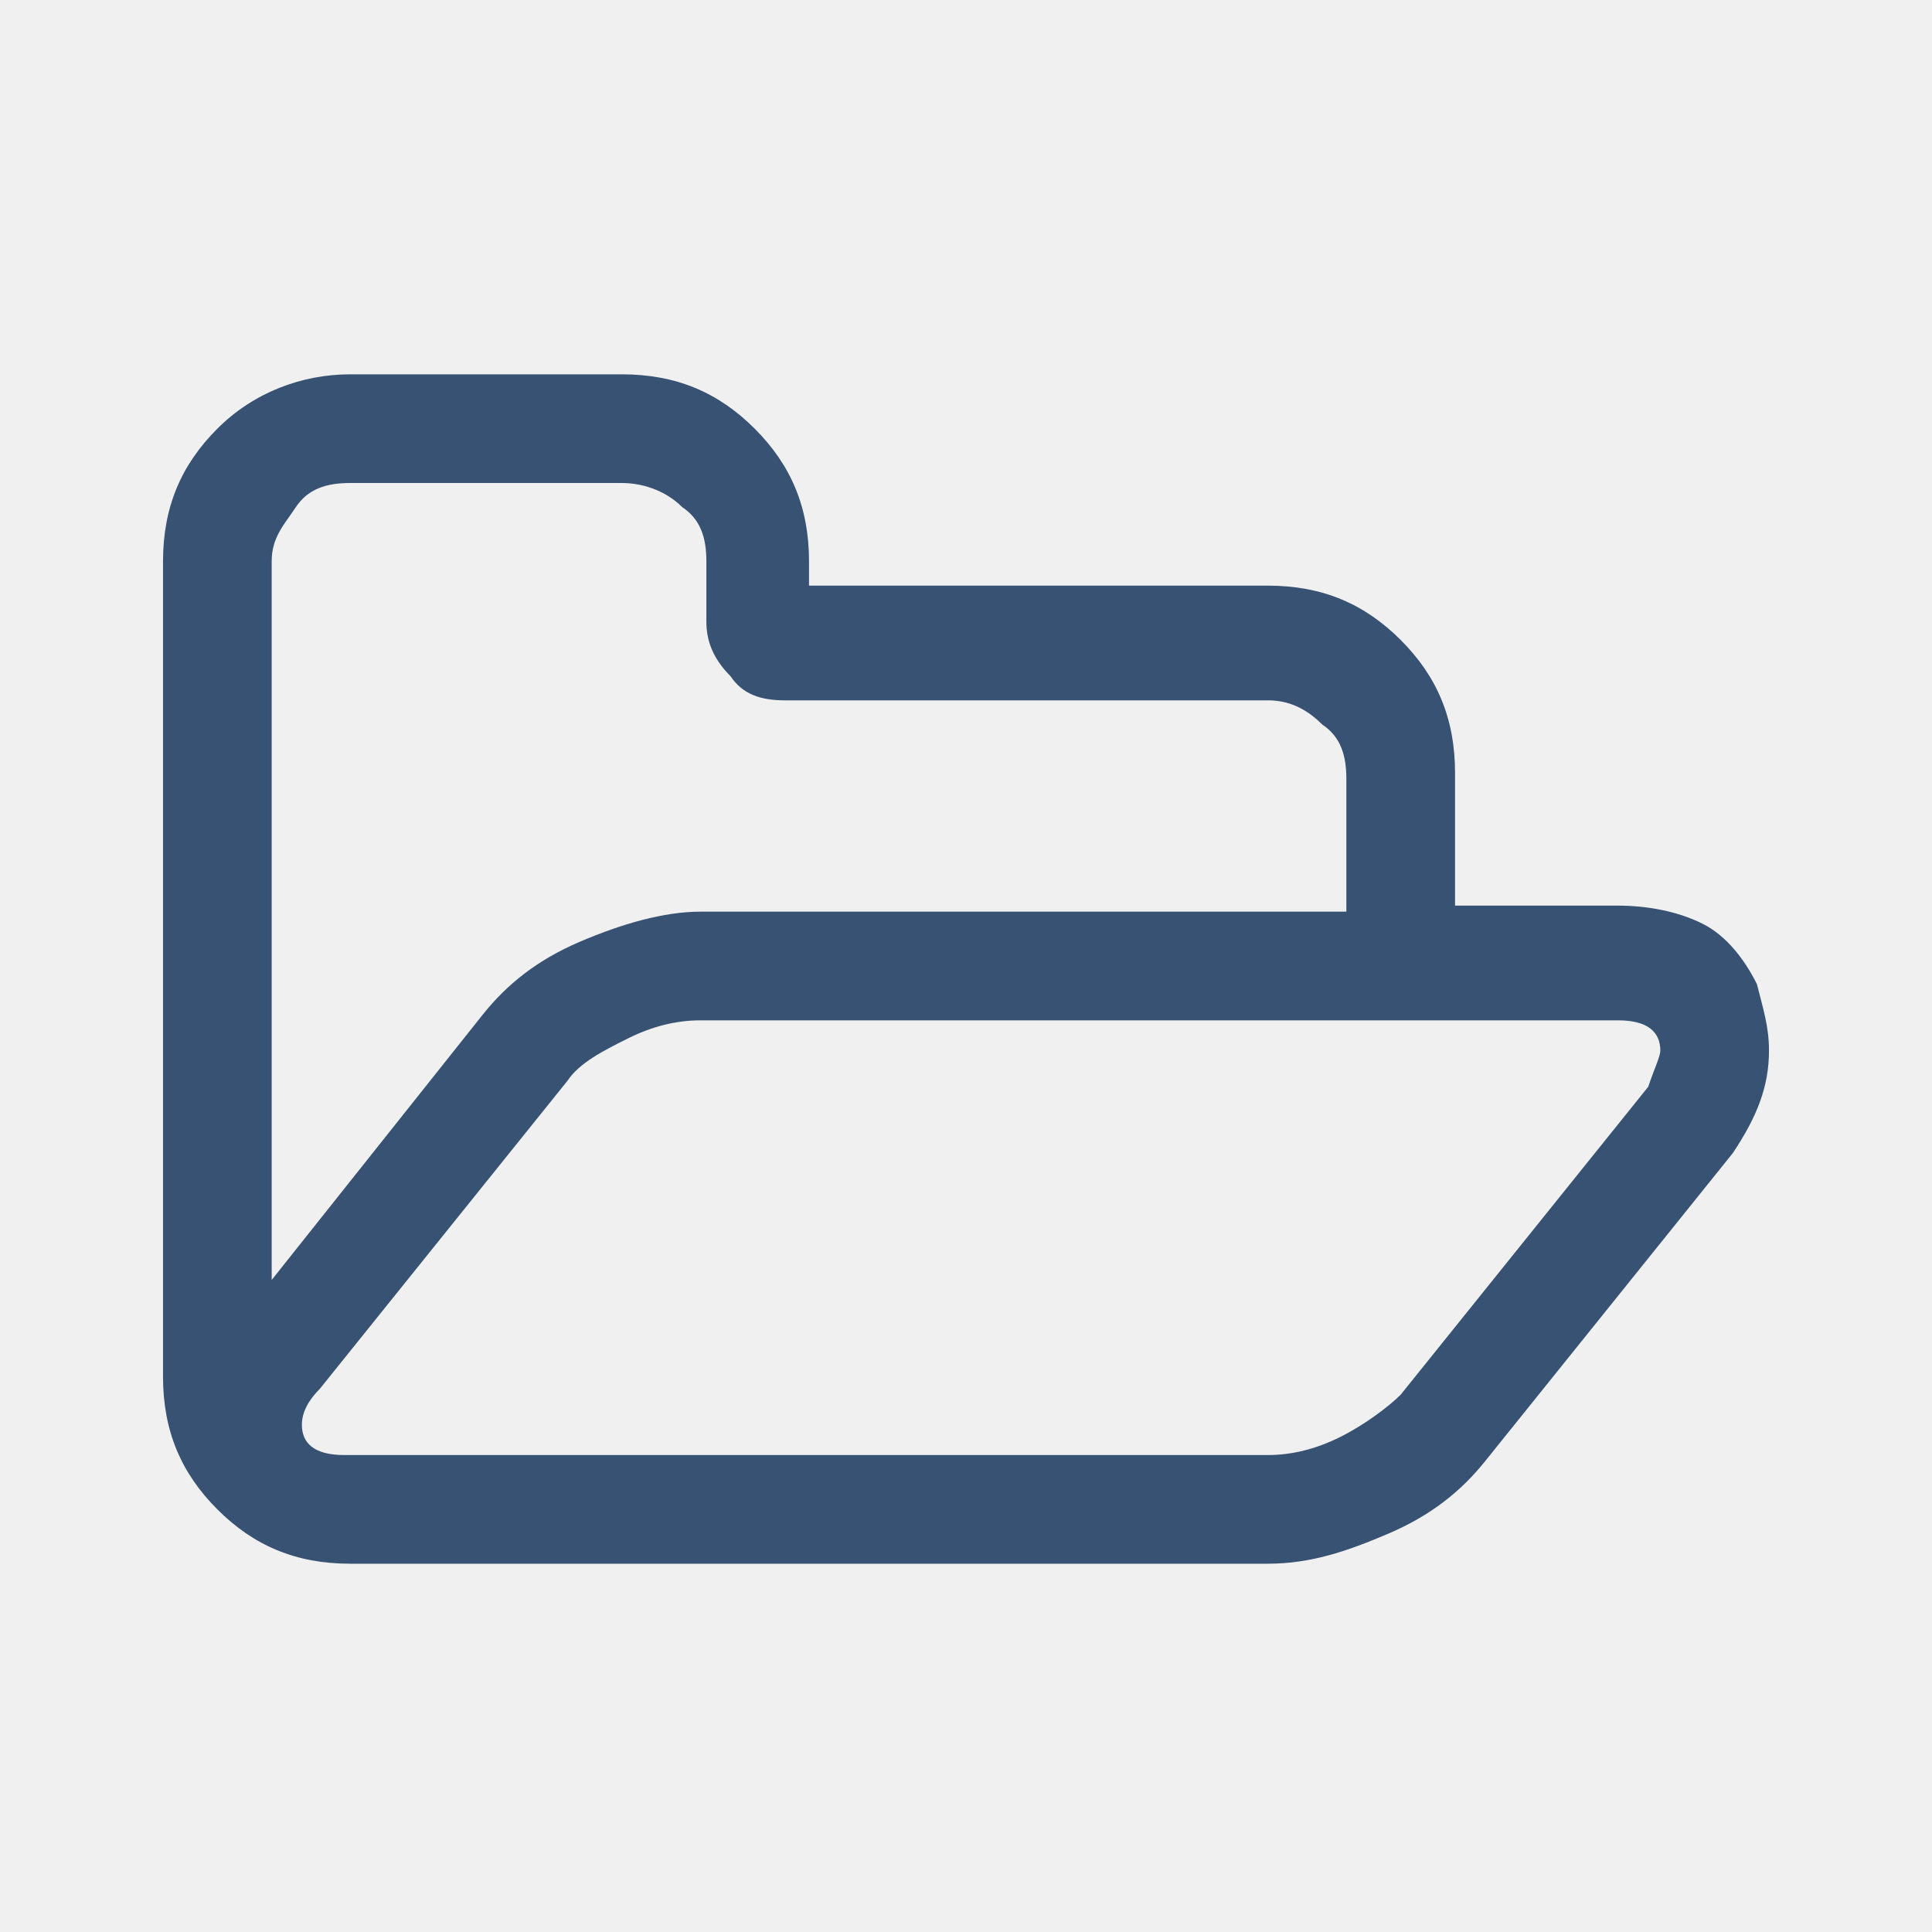
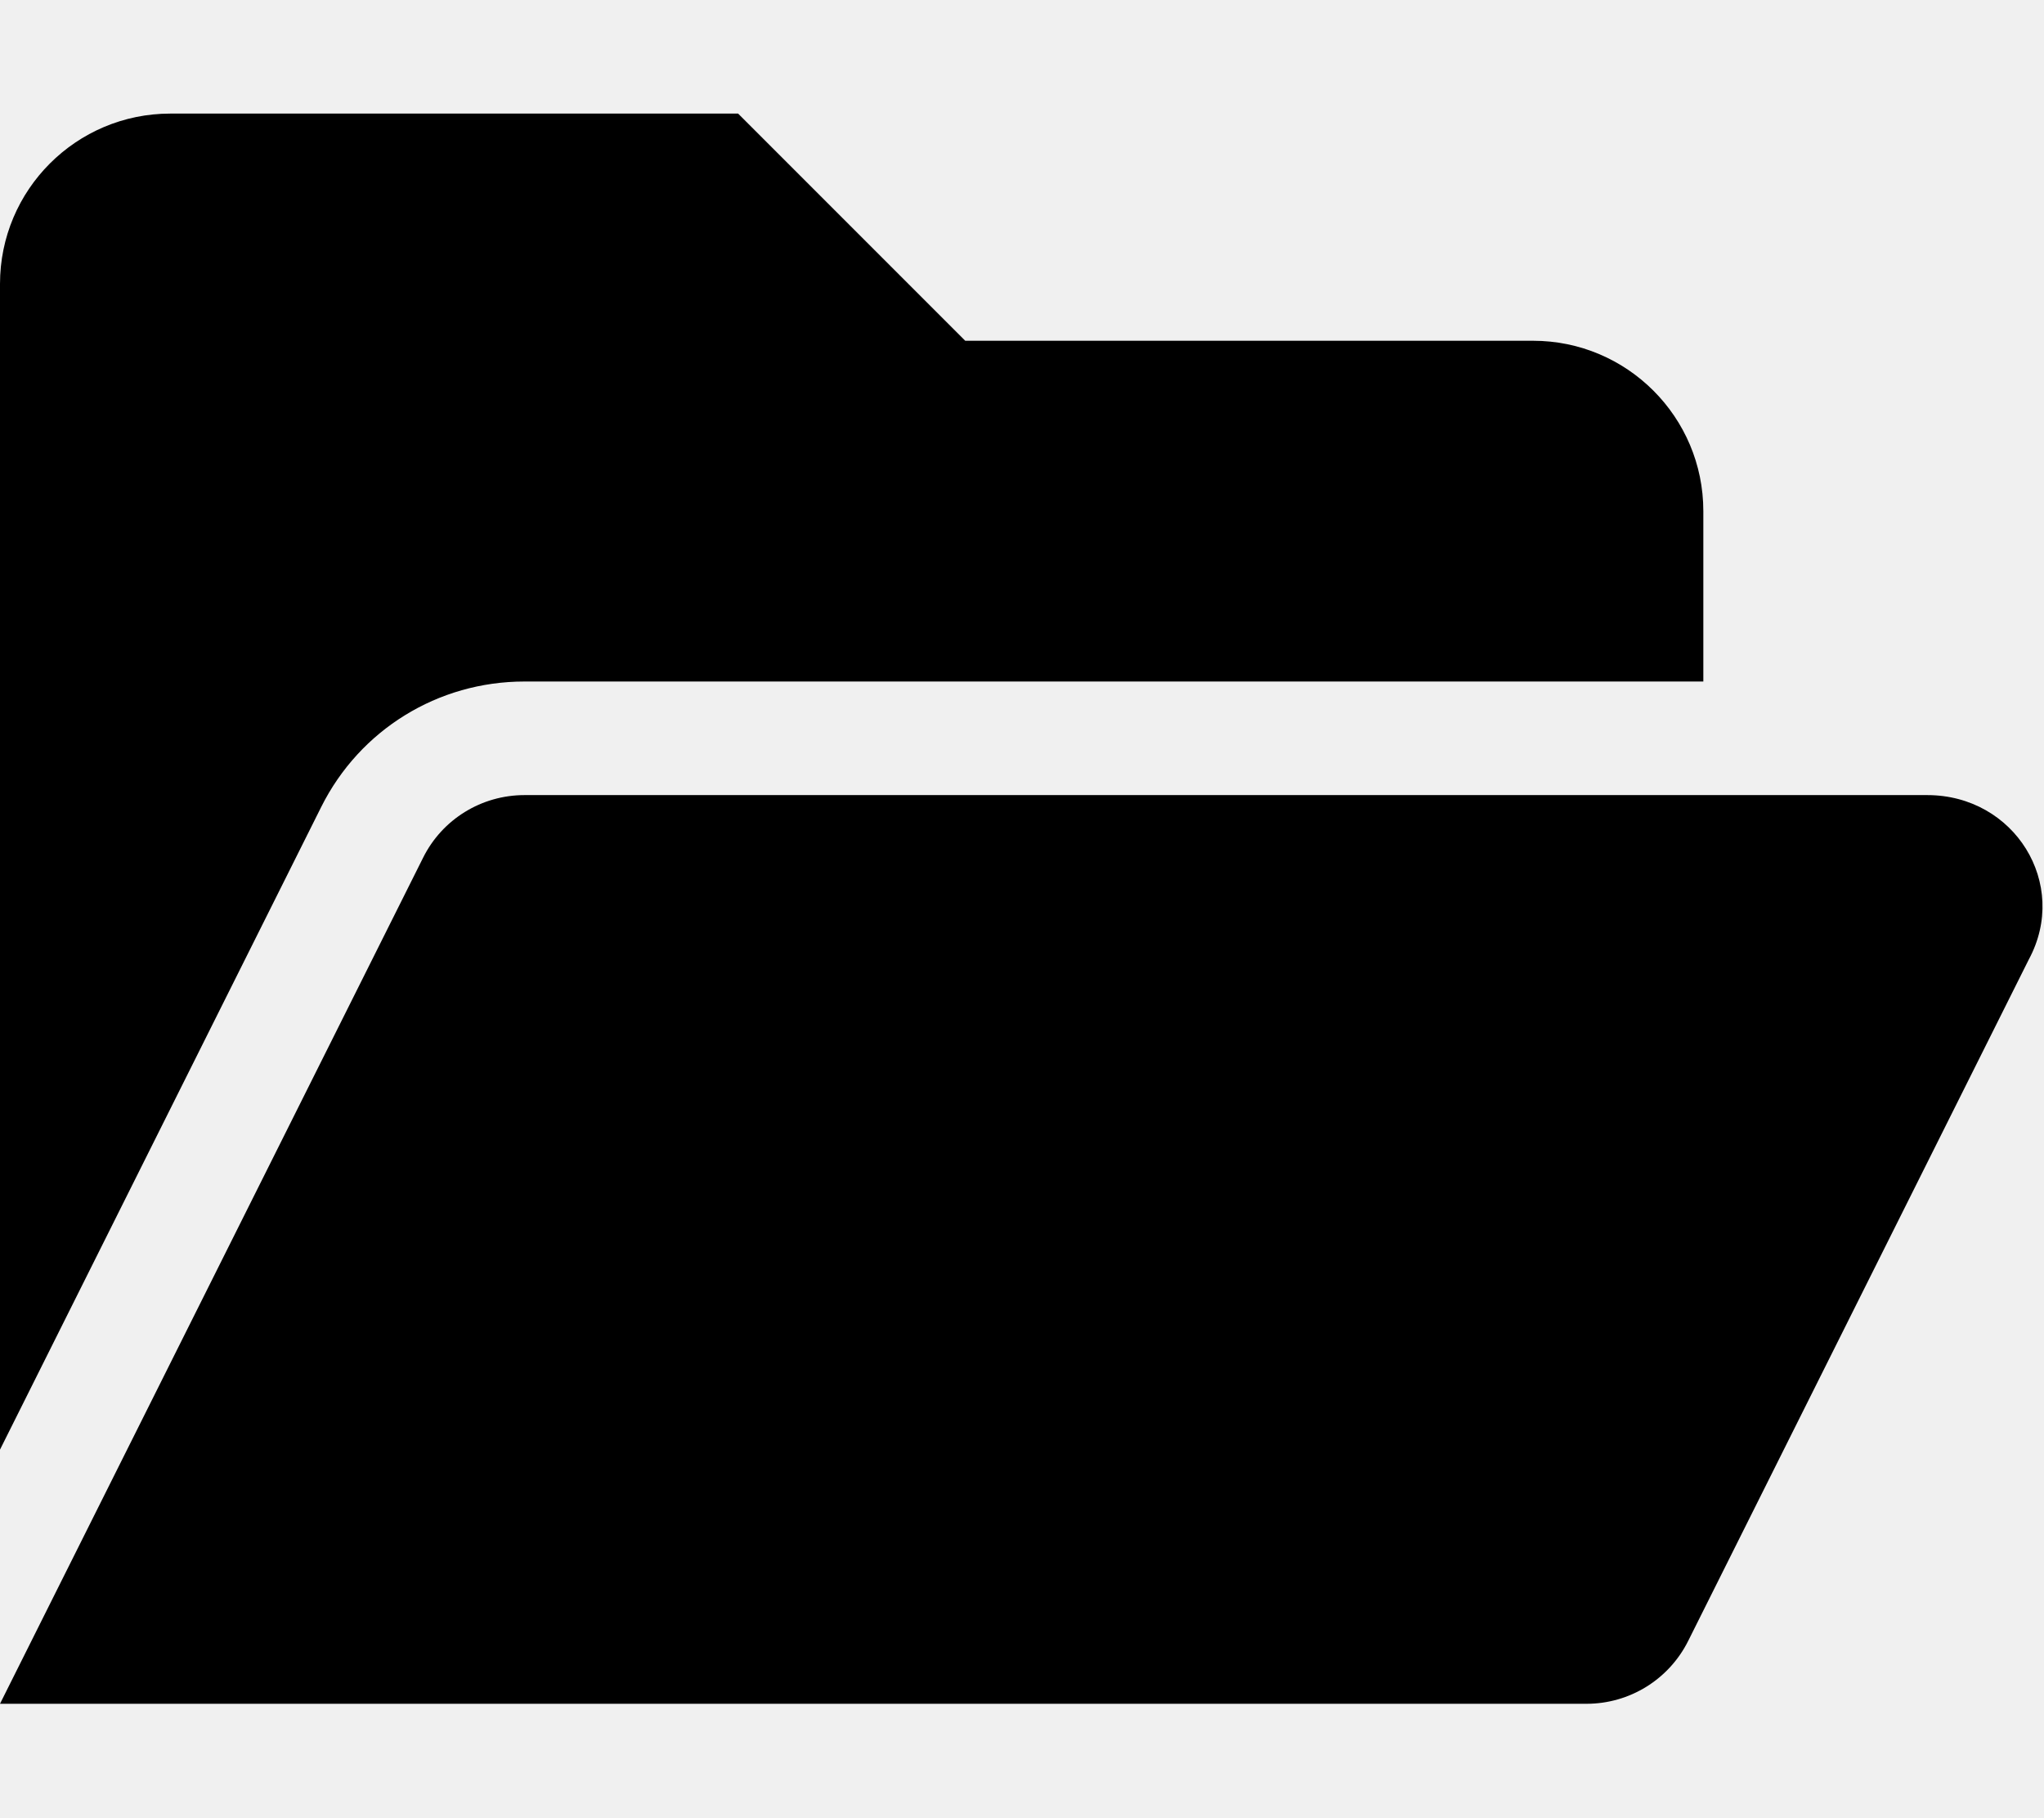
- <svg xmlns="http://www.w3.org/2000/svg" viewBox="0 0 32 32">
-   <path fill="#FFF" d="M28.8 18.6c0 .1 0 .1 0 0 0 .2-.1.3-.2.5.1-.1.2-.3.2-.5" />
-   <path fill="#733737" d="M26.4 17s.1 0 0 0c.1 0 0 0 0 0z" />
-   <path fill="#FFF" d="M26.5 17s-.1 0 0 0c-.1 0 0 0 0 0" />
-   <path fill="#375273" d="M29.3 17.4c0 .6-.2 1.1-.6 1.7l-4.1 5.1c-.4.5-.9.9-1.6 1.2-.7.3-1.3.5-2 .5H5.8c-.9 0-1.6-.3-2.2-.9s-.9-1.3-.9-2.2V9.3c0-.9.3-1.6.9-2.2s1.4-.9 2.2-.9h4.5c.9 0 1.6.3 2.2.9s.9 1.3.9 2.2v.4H21c.9 0 1.6.3 2.2.9.6.6.9 1.3.9 2.2V15h2.7c.5 0 1 .1 1.4.3.4.2.7.6.9 1 .1.4.2.7.2 1.1zm-17.7-2.3h10.7v-2.2c0-.4-.1-.7-.4-.9-.3-.3-.6-.4-.9-.4h-8c-.4 0-.7-.1-.9-.4-.3-.3-.4-.6-.4-.9v-1c0-.4-.1-.7-.4-.9-.3-.3-.7-.4-1-.4H5.8c-.4 0-.7.1-.9.4s-.4.5-.4.9v11.9L8 16.8c.4-.5.9-.9 1.6-1.2.7-.3 1.4-.5 2-.5zm15.9 2.3c0-.3-.2-.5-.7-.5H11.6c-.4 0-.8.1-1.2.3-.4.2-.8.4-1 .7L5.3 23c-.2.2-.3.4-.3.6 0 .3.2.5.7.5H21c.4 0 .8-.1 1.2-.3.4-.2.8-.5 1-.7l4.1-5.1c.1-.3.2-.5.2-.6z" />
+ <svg xmlns="http://www.w3.org/2000/svg" viewBox="0 0 576 512">
+   <path d="M147.8 192H480V144C480 117.5 458.5 96 432 96h-160l-64-64h-160C21.49 32 0 53.49 0 80v328.4l90.54-181.1C101.4 205.6 123.4 192 147.8 192zM543.1 224H147.8C135.7 224 124.6 230.8 119.2 241.7L0 480h447.1c12.12 0 23.2-6.852 28.62-17.69l96-192C583.2 249 567.7 224 543.1 224z" />
</svg>
